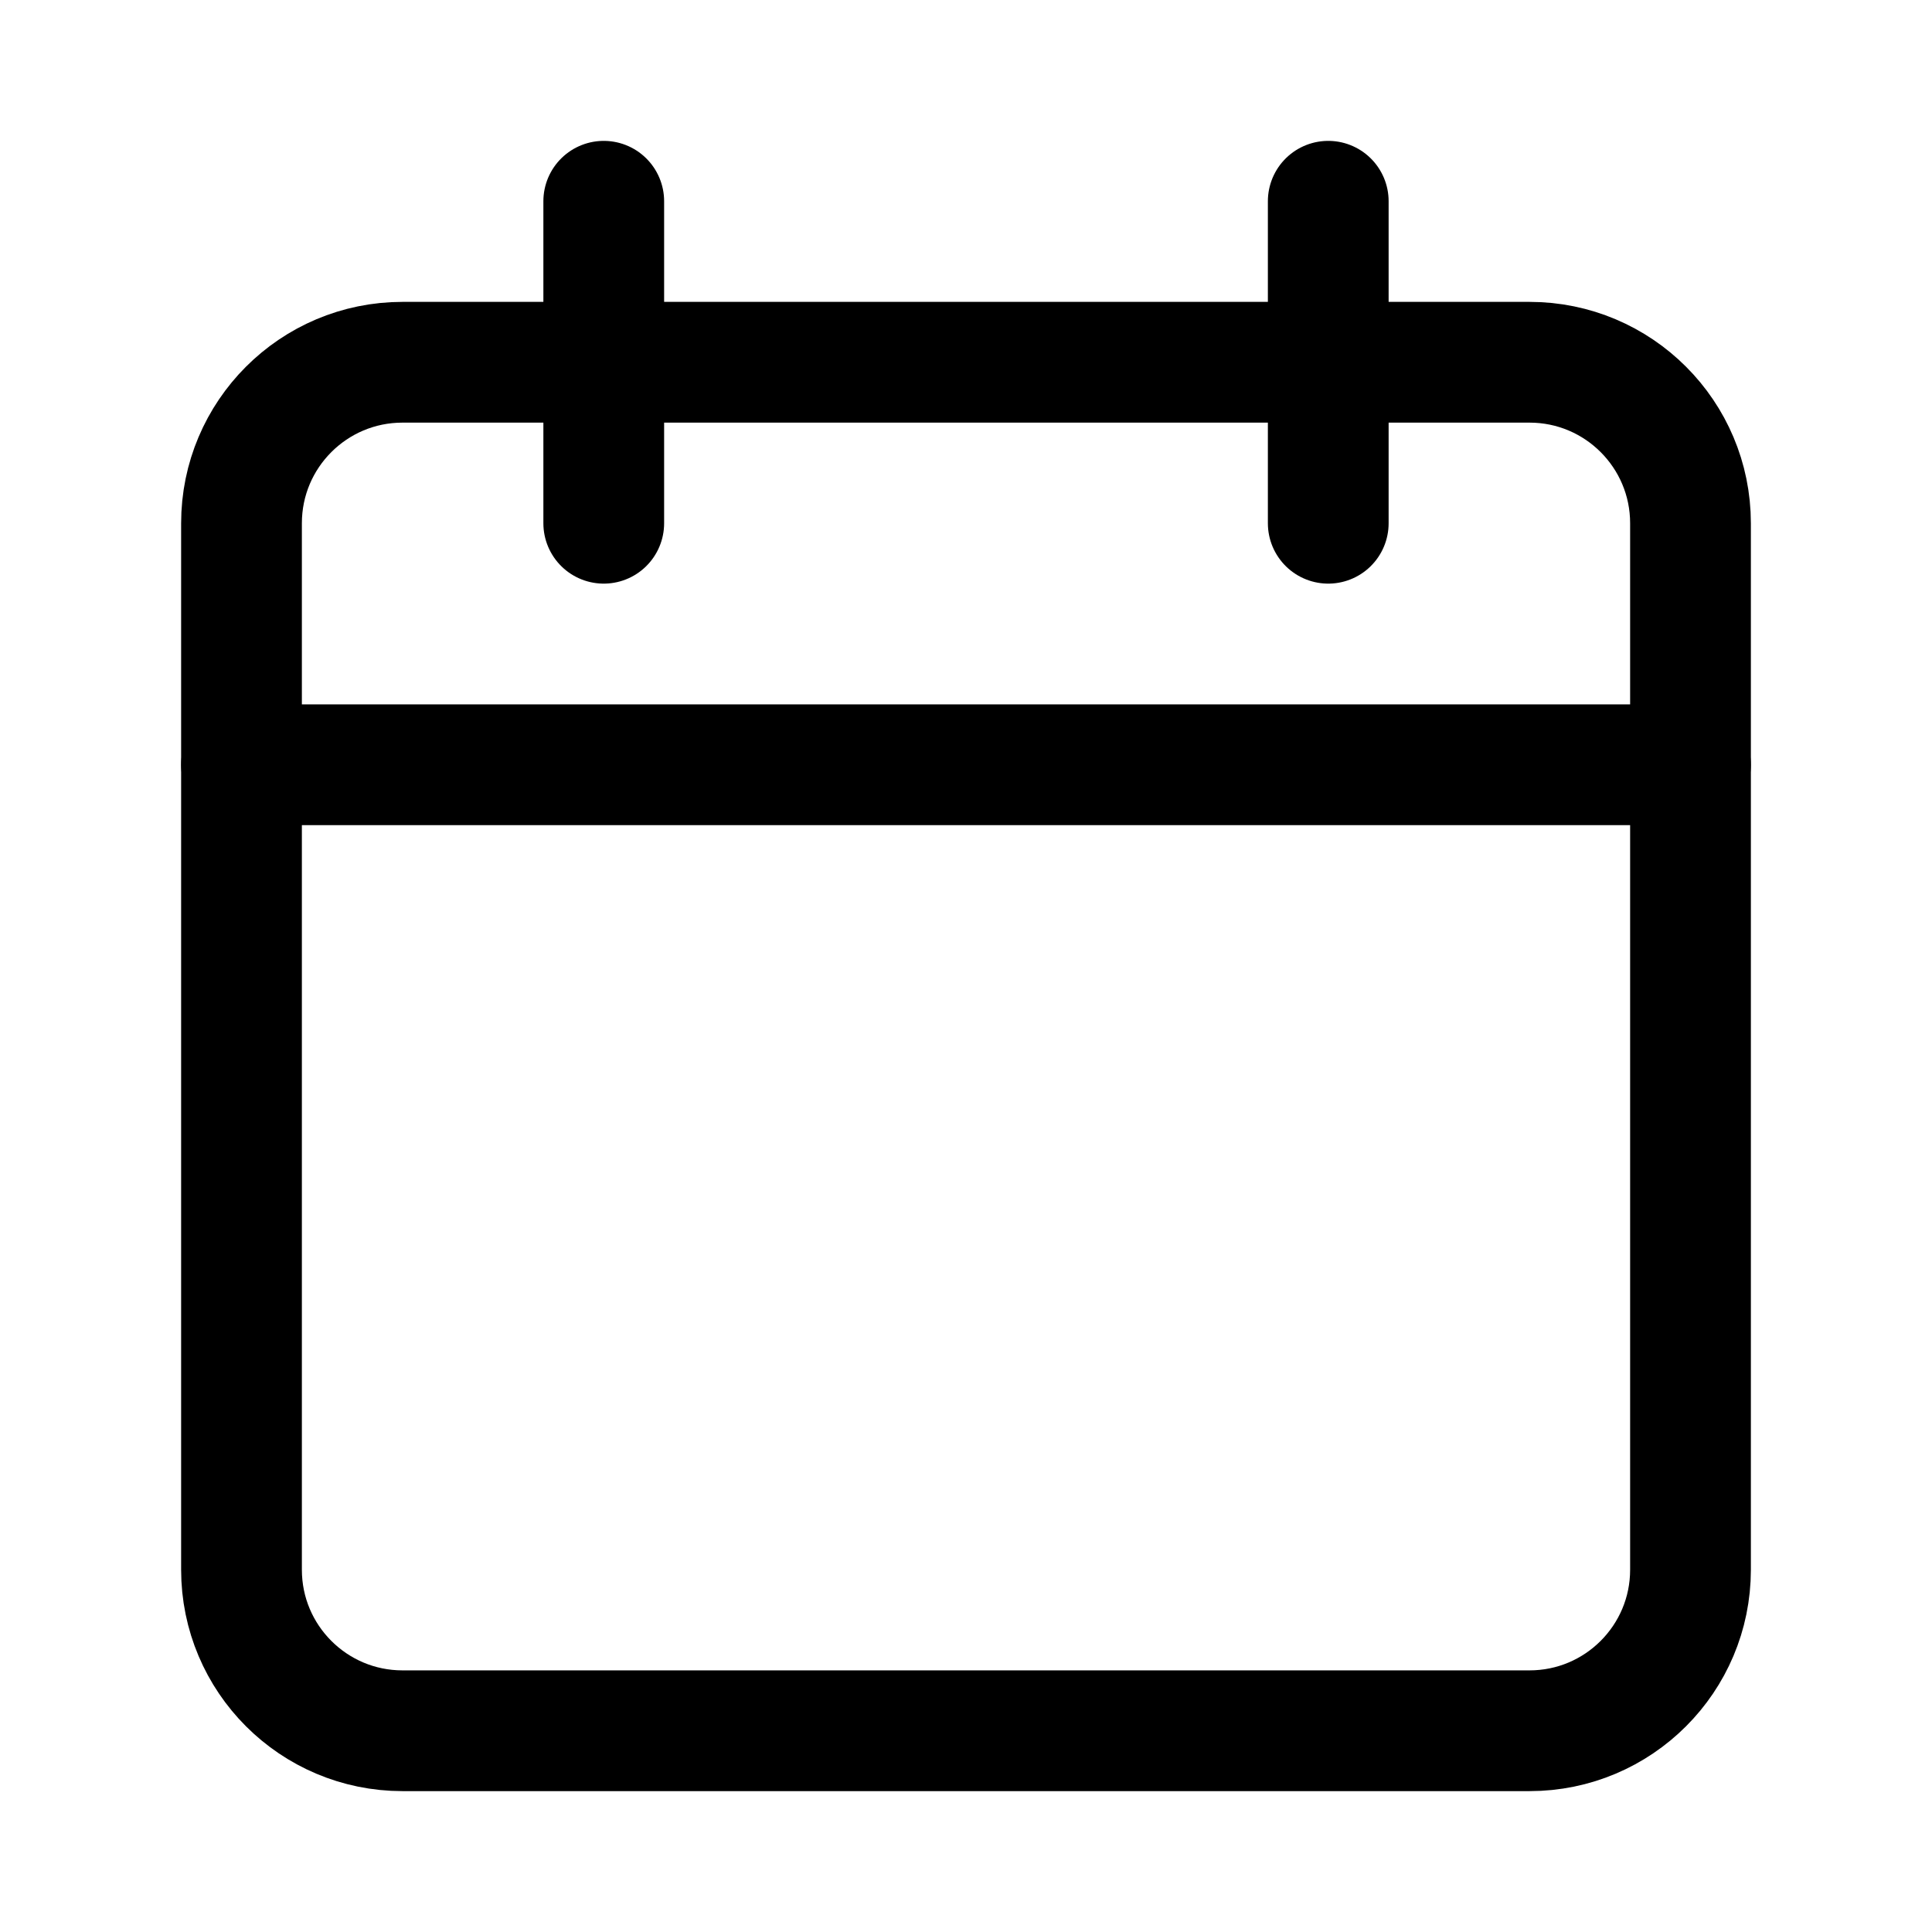
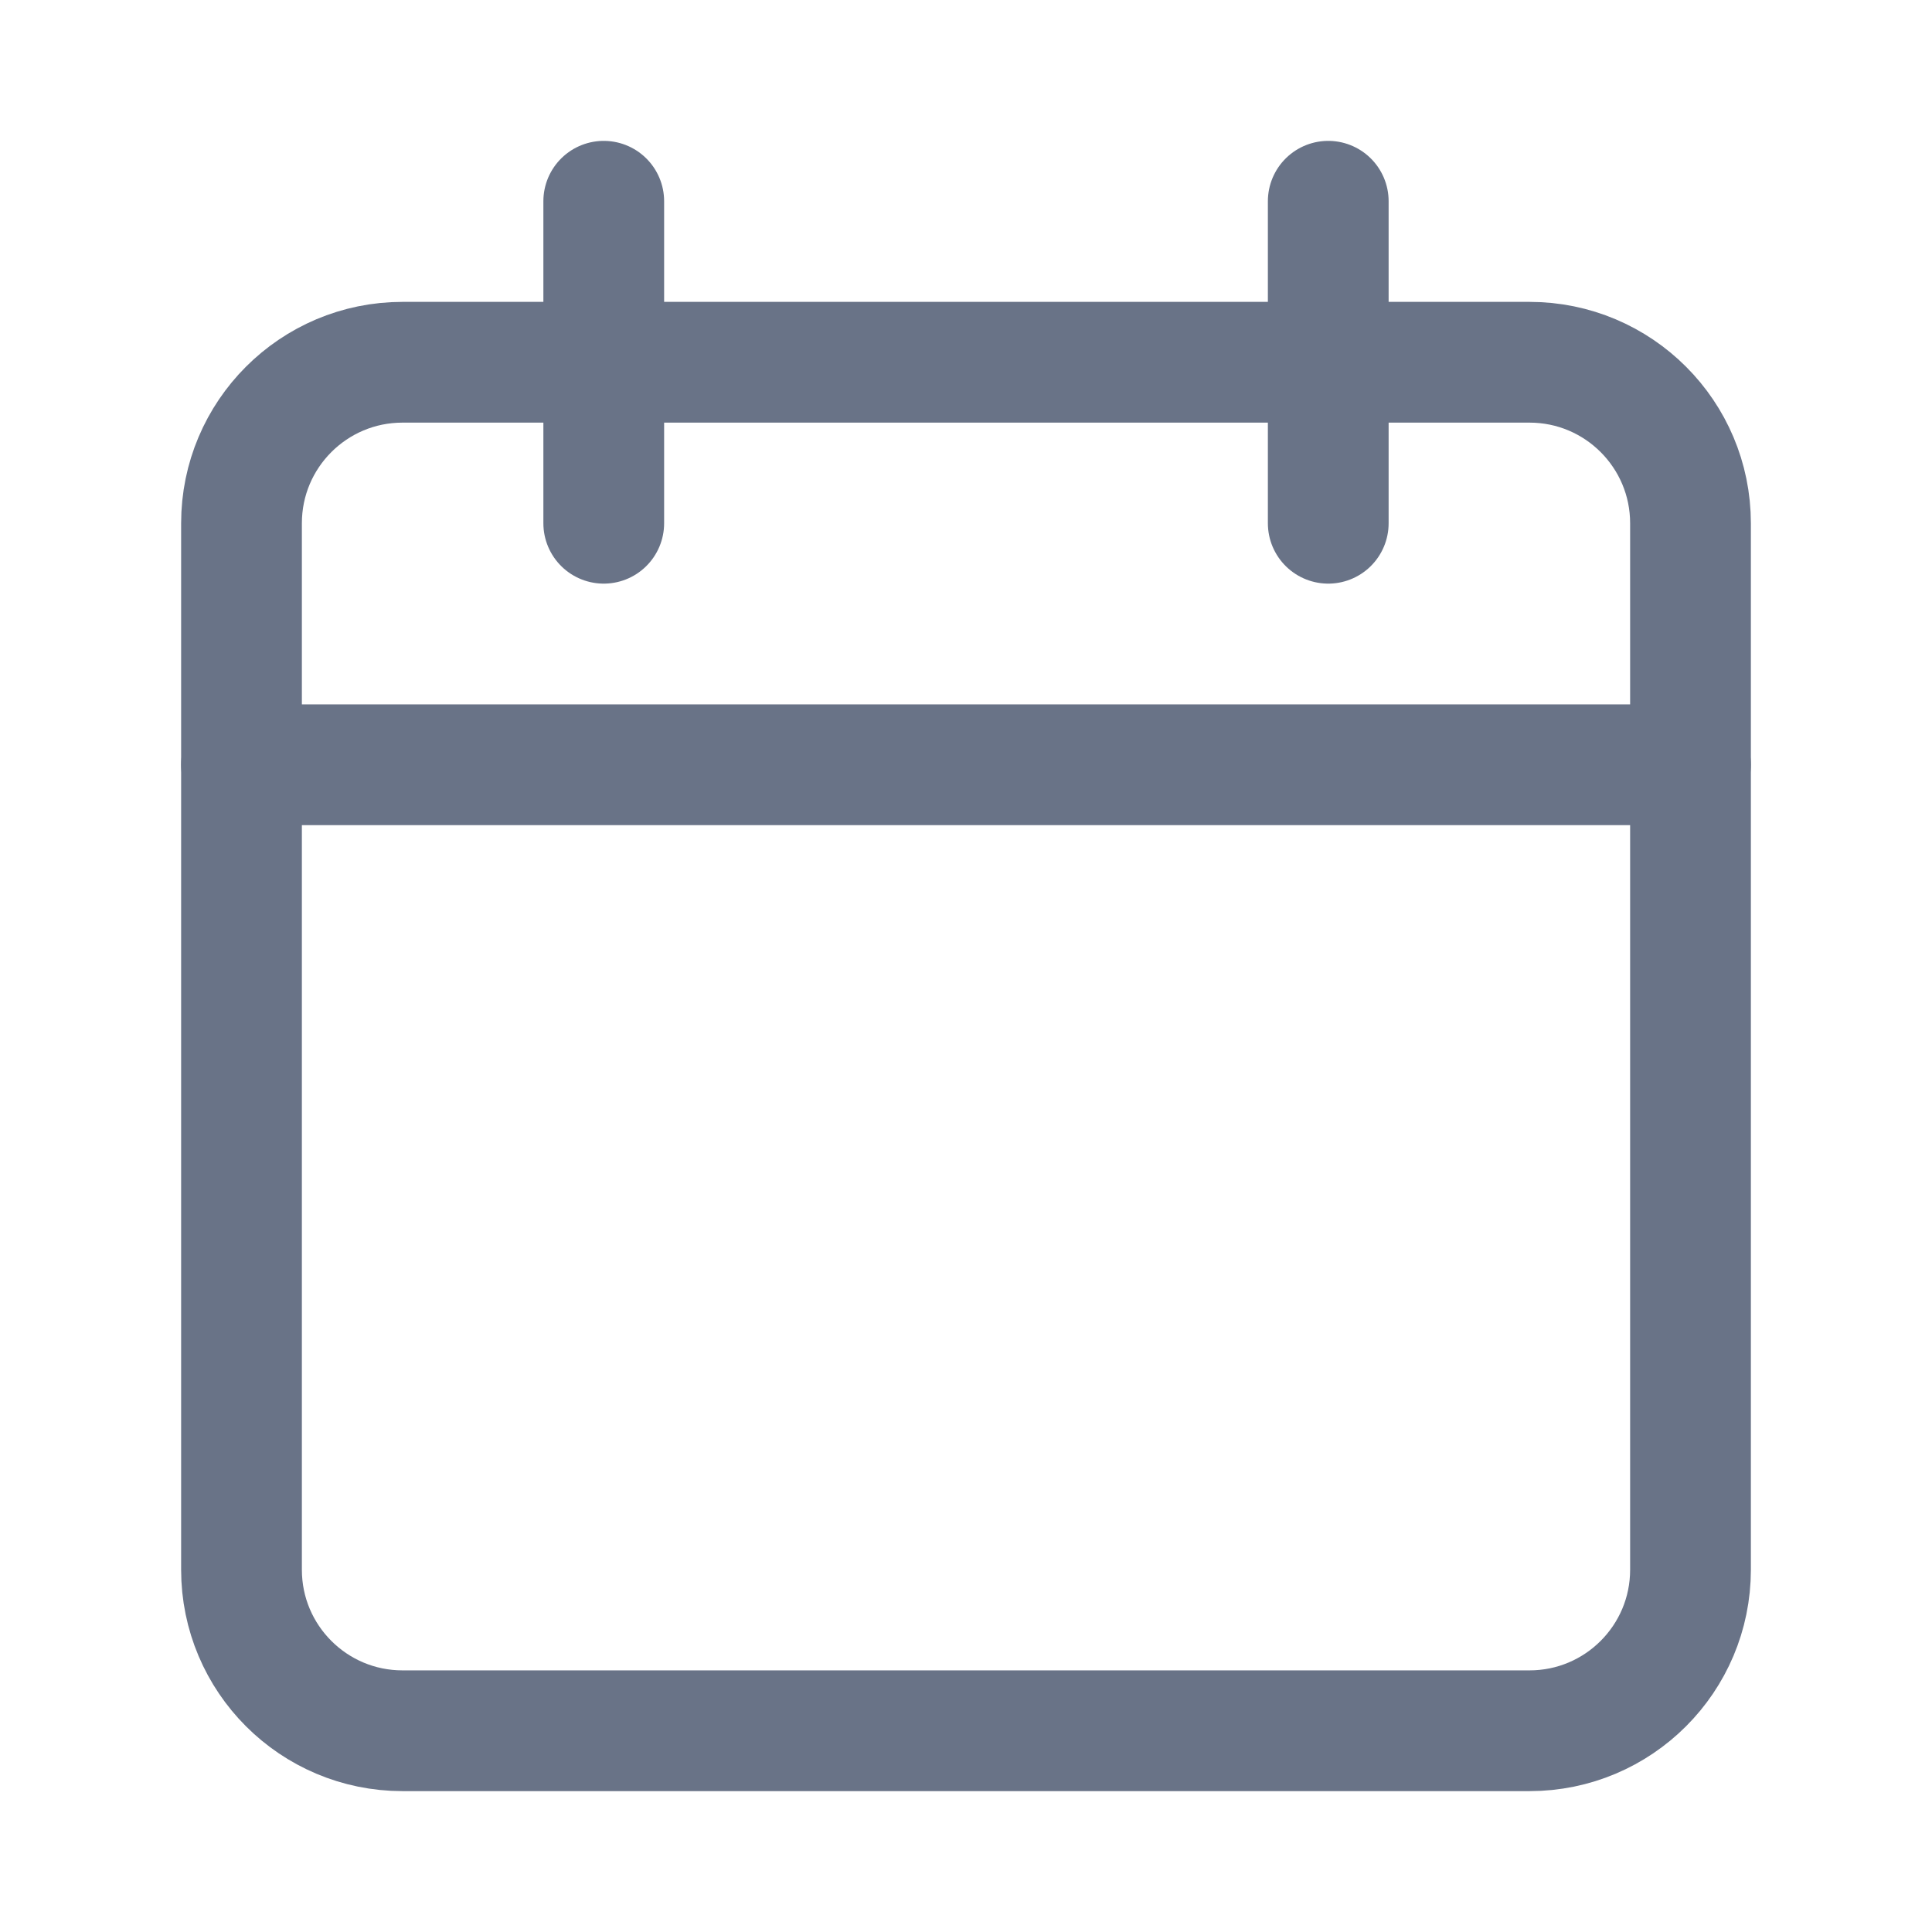
- <svg xmlns="http://www.w3.org/2000/svg" viewBox="0 0 48 48" fill="none" stroke="currentColor" stroke-width="3" stroke-linecap="round" stroke-linejoin="round">
+ <svg xmlns="http://www.w3.org/2000/svg" viewBox="0 0 48 48" fill="none" stroke="#697387" stroke-width="3" stroke-linecap="round" stroke-linejoin="round">
  <rect x="6" y="9" width="36" height="34" rx="4" />
  <path d="M15 5v8M33 5v8M6 19h36" />
</svg>
